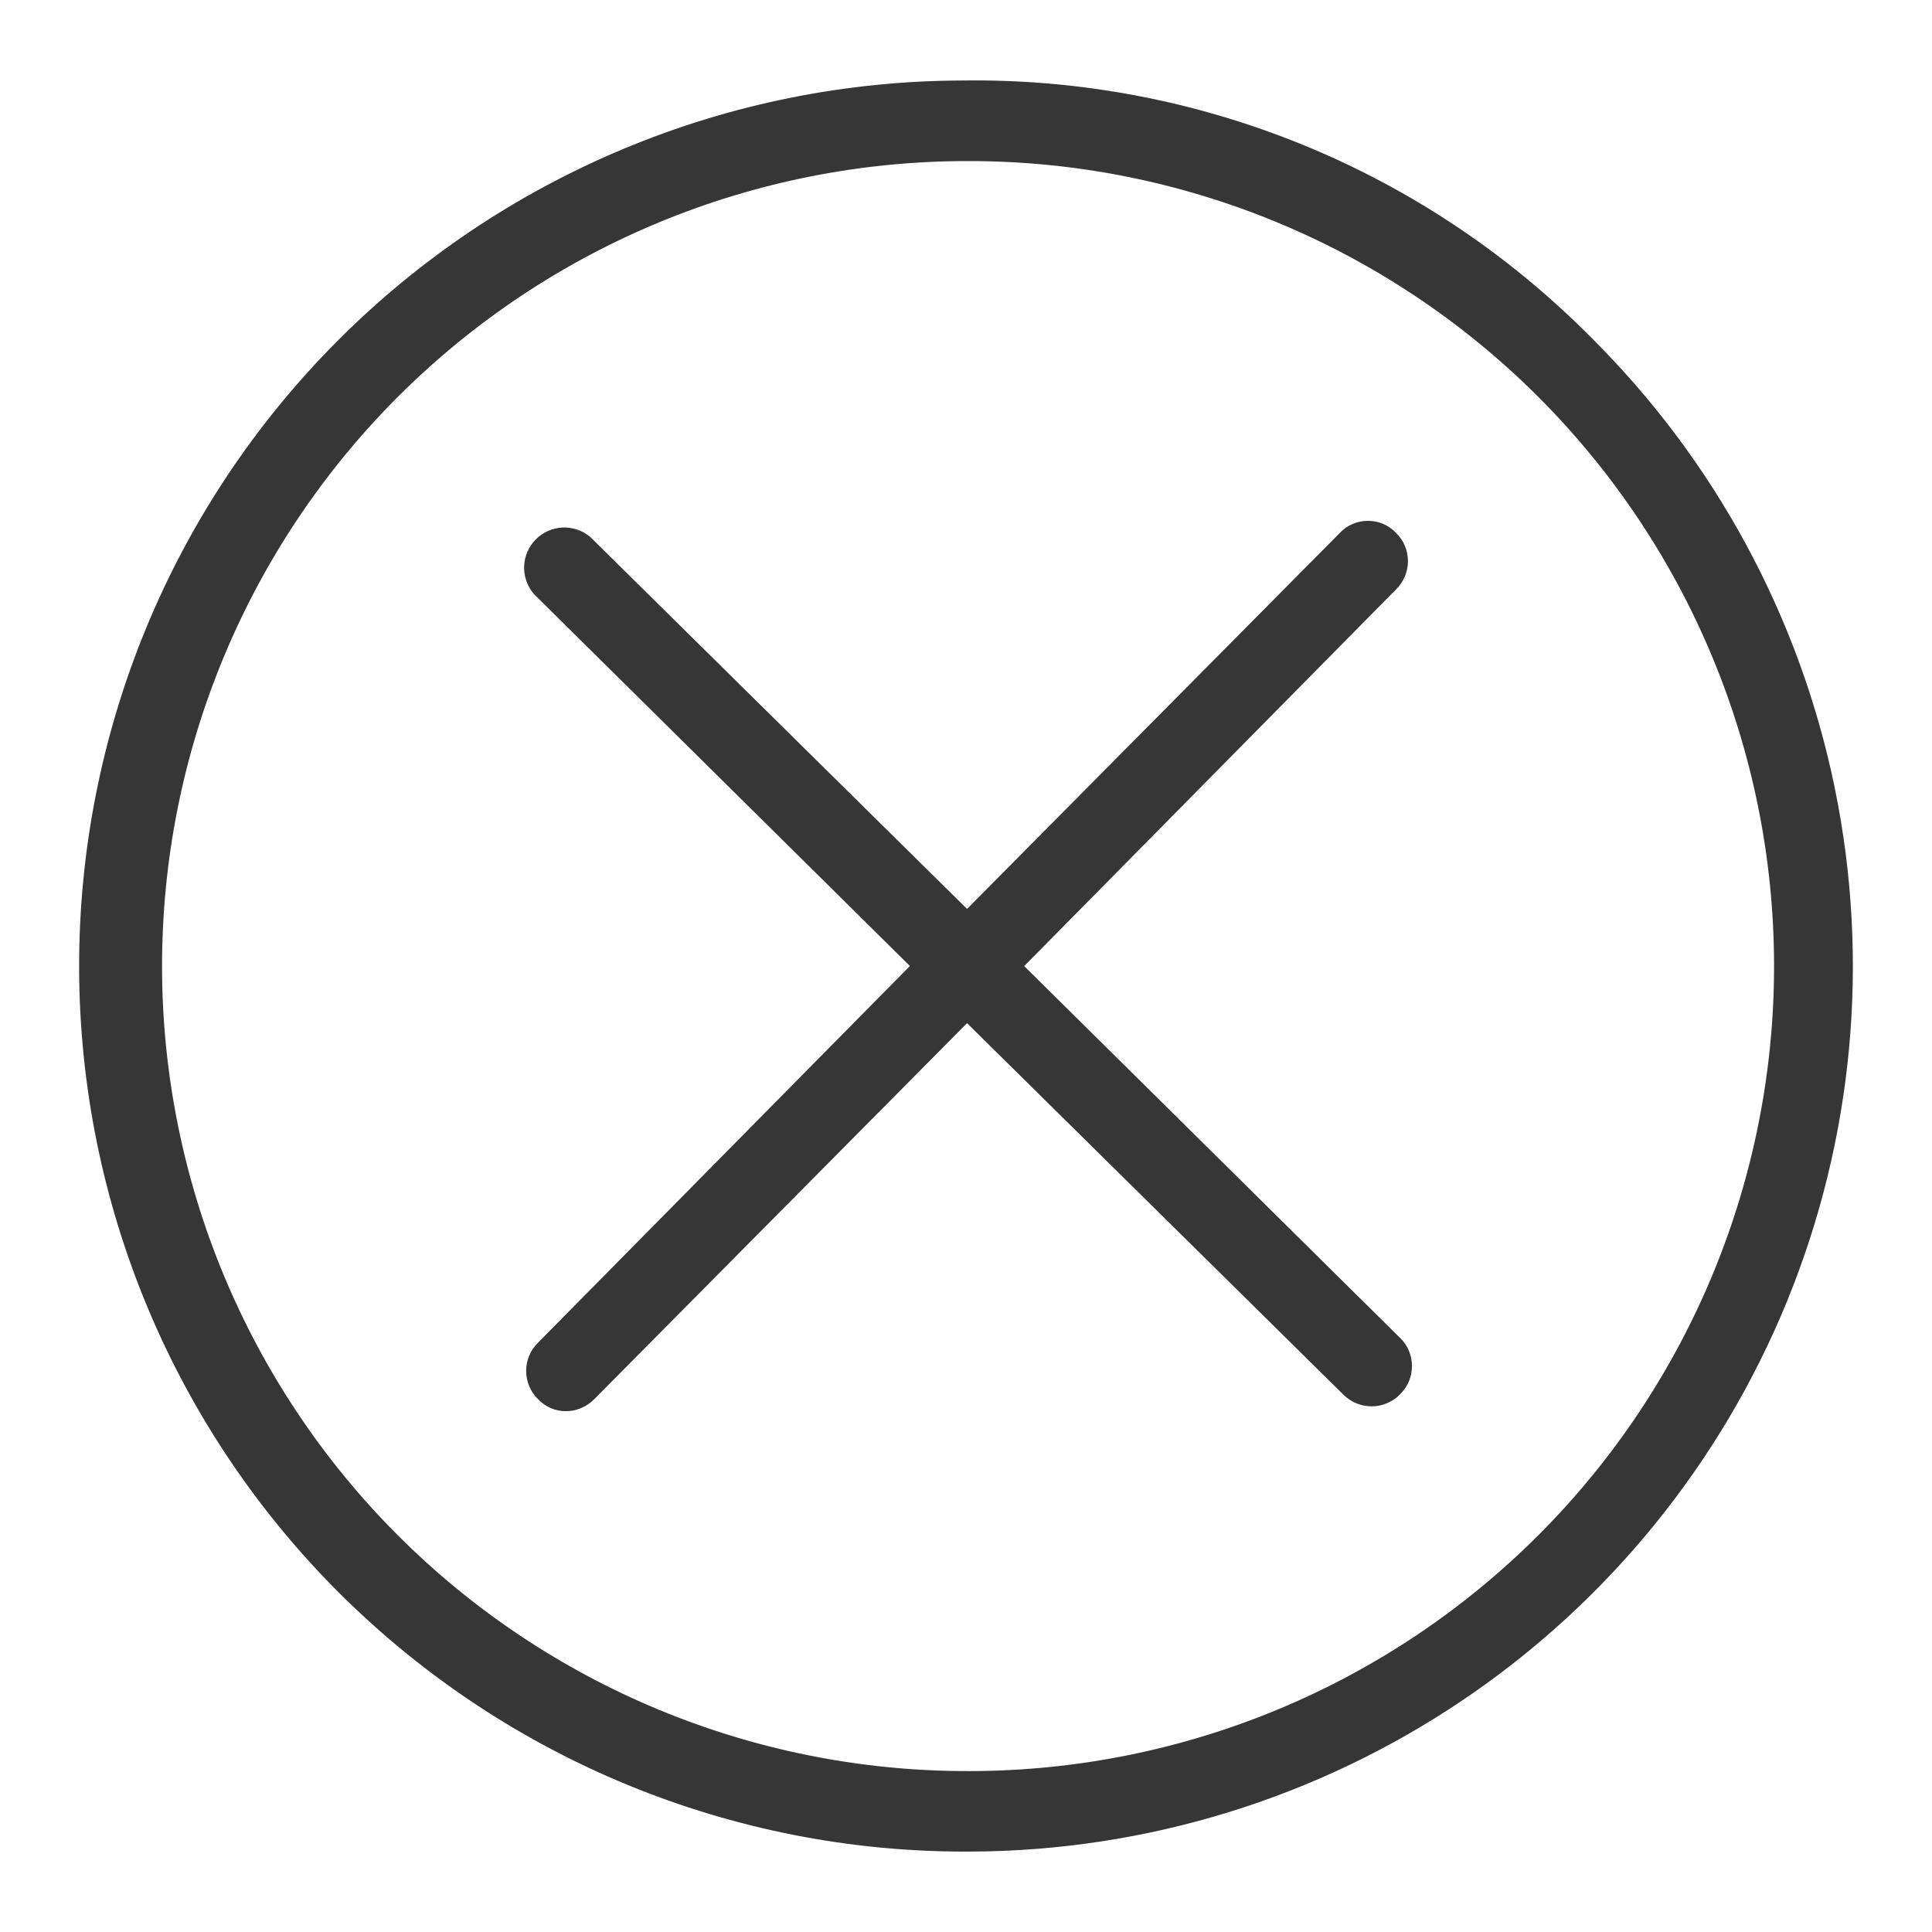
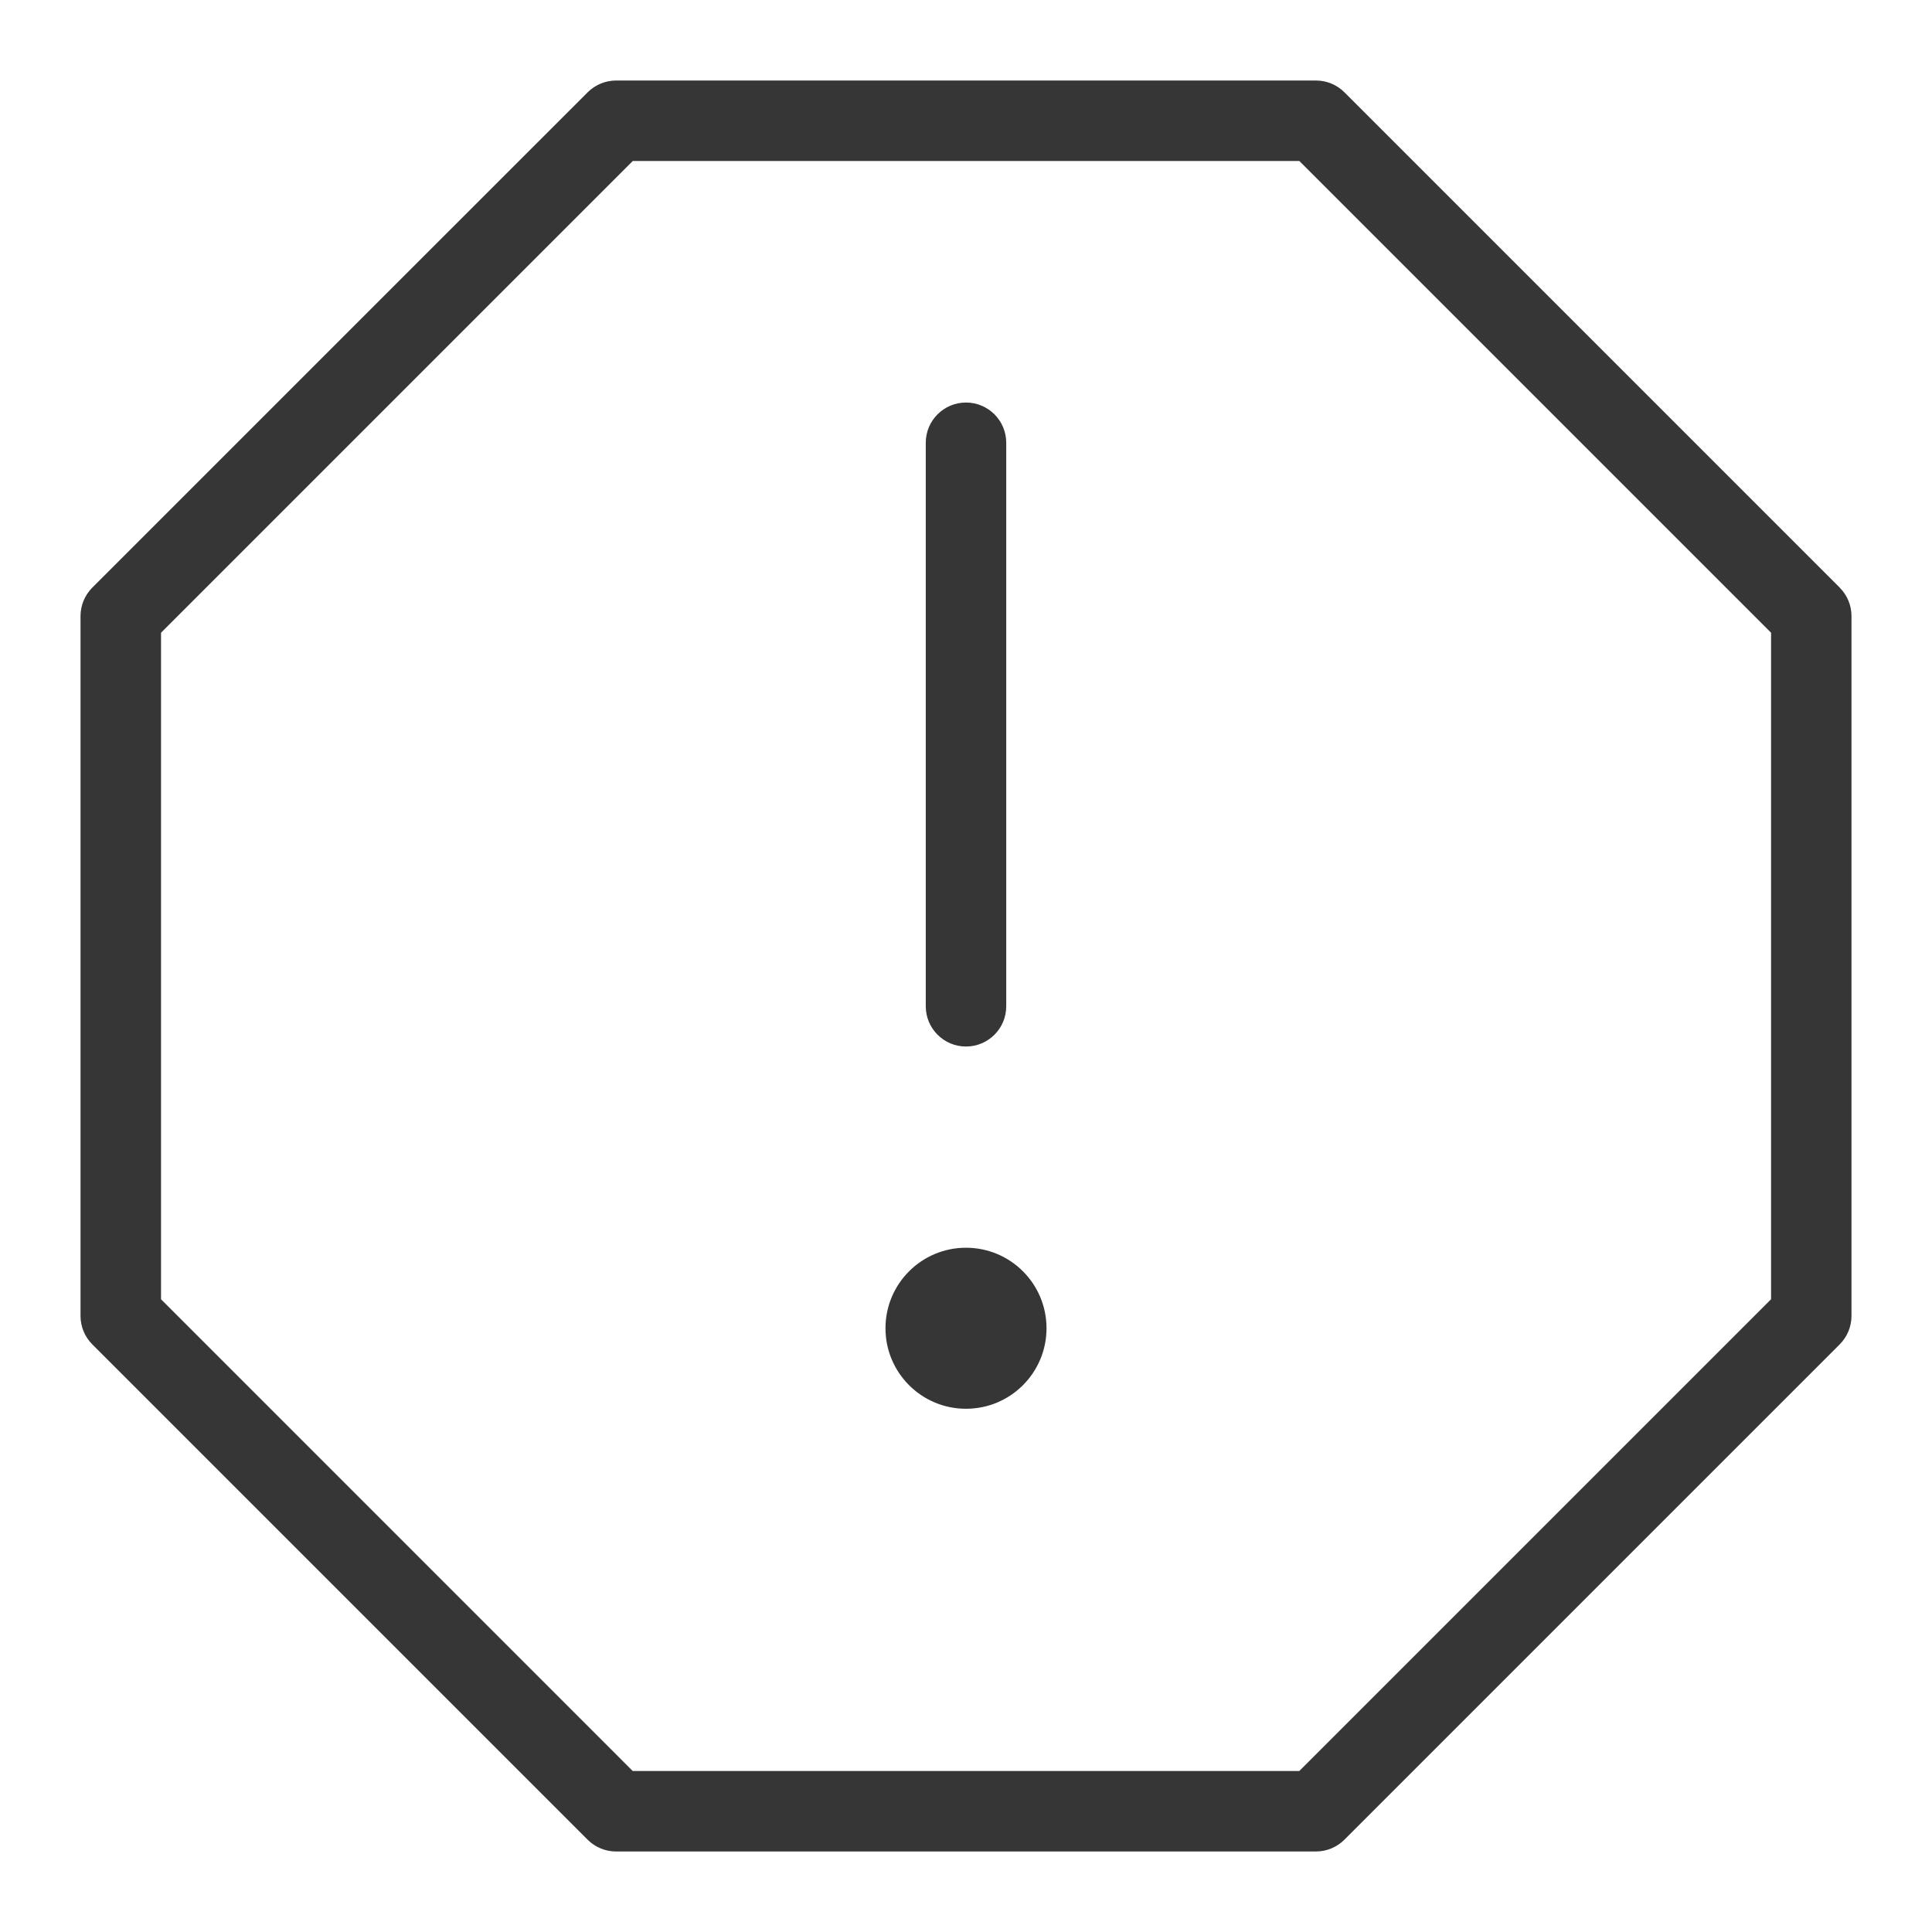
- <svg xmlns="http://www.w3.org/2000/svg" id="Camada_1" data-name="Camada 1" width="24" height="24" version="1.1" viewBox="0 0 24 24">
-   <path d="M22.794,9.797c-.436-2.132-1.494-4.086-3.041-5.617-1.02-1.027-2.236-1.838-3.576-2.384-1.34-.546-2.777-.817-4.224-.796-1.445.004-2.874.292-4.207.849s-2.544,1.37-3.562,2.394C2.126,6.312.975,9.113.983,12.031c.008,2.917,1.174,5.712,3.243,7.769s4.87,3.209,7.787,3.201h.06c2.176-.011,4.3-.667,6.103-1.885,1.803-1.218,3.204-2.944,4.026-4.958s1.028-4.228.592-6.36ZM19.127,19.054c-1.871,1.88-4.412,2.94-7.064,2.947h-.05c-2.652,0-5.196-1.054-7.071-2.929-1.875-1.875-2.929-4.419-2.929-7.071s1.054-5.196,2.929-7.071,4.419-2.929,7.071-2.929c2.652-.007,5.198,1.041,7.078,2.911,1.88,1.871,2.94,4.412,2.947,7.064s-1.041,5.198-2.911,7.078Z" fill="#363636" stroke-width="0" />
-   <path d="M17.393,16.621l-4.67-4.62,4.62-4.68c.047-.046.083-.1.109-.16.025-.06.038-.125.038-.19s-.013-.13-.038-.19c-.025-.06-.062-.115-.109-.16-.045-.048-.099-.086-.159-.112s-.125-.039-.191-.039-.13.013-.191.039-.114.064-.159.112l-4.63,4.67-4.68-4.62c-.096-.081-.22-.123-.345-.118-.126.006-.245.059-.333.148-.088.09-.14.209-.144.335s.04.249.122.344l4.67,4.62-4.62,4.68c-.047.046-.084.1-.109.16-.025.06-.038.125-.038.19s.013.13.038.19c.025.06.062.115.109.16.045.048.099.086.159.112.06.026.125.039.191.038.065,0,.13-.014.19-.04.06-.026.114-.063.16-.11l4.63-4.67,4.68,4.62c.094.091.22.141.35.14.065,0,.13-.014.19-.04.06-.026.115-.063.16-.11.047-.046.083-.1.109-.16.025-.06.038-.125.038-.19s-.013-.13-.038-.19c-.025-.06-.062-.115-.109-.16Z" fill="#363636" stroke-width="0" />
+ <svg xmlns="http://www.w3.org/2000/svg" id="Camada_1" width="40" height="40" version="1.1" viewBox="0 0 40 40">
+   <path d="M38.09,12.166L27.835,1.911c-.156-.156-.368-.244-.589-.244h-14.49c-.221,0-.433.088-.589.244L1.911,12.166c-.156.156-.244.368-.244.589v14.49c0,.221.088.433.244.589l10.255,10.255c.156.156.368.244.589.244h14.49c.221,0,.433-.088.589-.244l10.255-10.255c.156-.156.244-.368.244-.589v-14.49c0-.221-.088-.433-.244-.589ZM36.667,26.9l-9.767,9.767h-13.8L3.334,26.9v-13.8L13.101,3.333h13.8l9.767,9.767v13.8Z" fill="#363636" />
+   <path d="M20,21.667c.46,0,.833-.373.833-.833v-11.667c0-.46-.373-.833-.833-.833s-.833.373-.833.833v11.667c0,.46.373.833.833.833Z" fill="#363636" />
+   <path d="M20,25.833c-.921,0-1.667.746-1.667,1.667s.746,1.667,1.667,1.667,1.667-.746,1.667-1.667-.746-1.667-1.667-1.667Z" fill="#363636" />
</svg>
